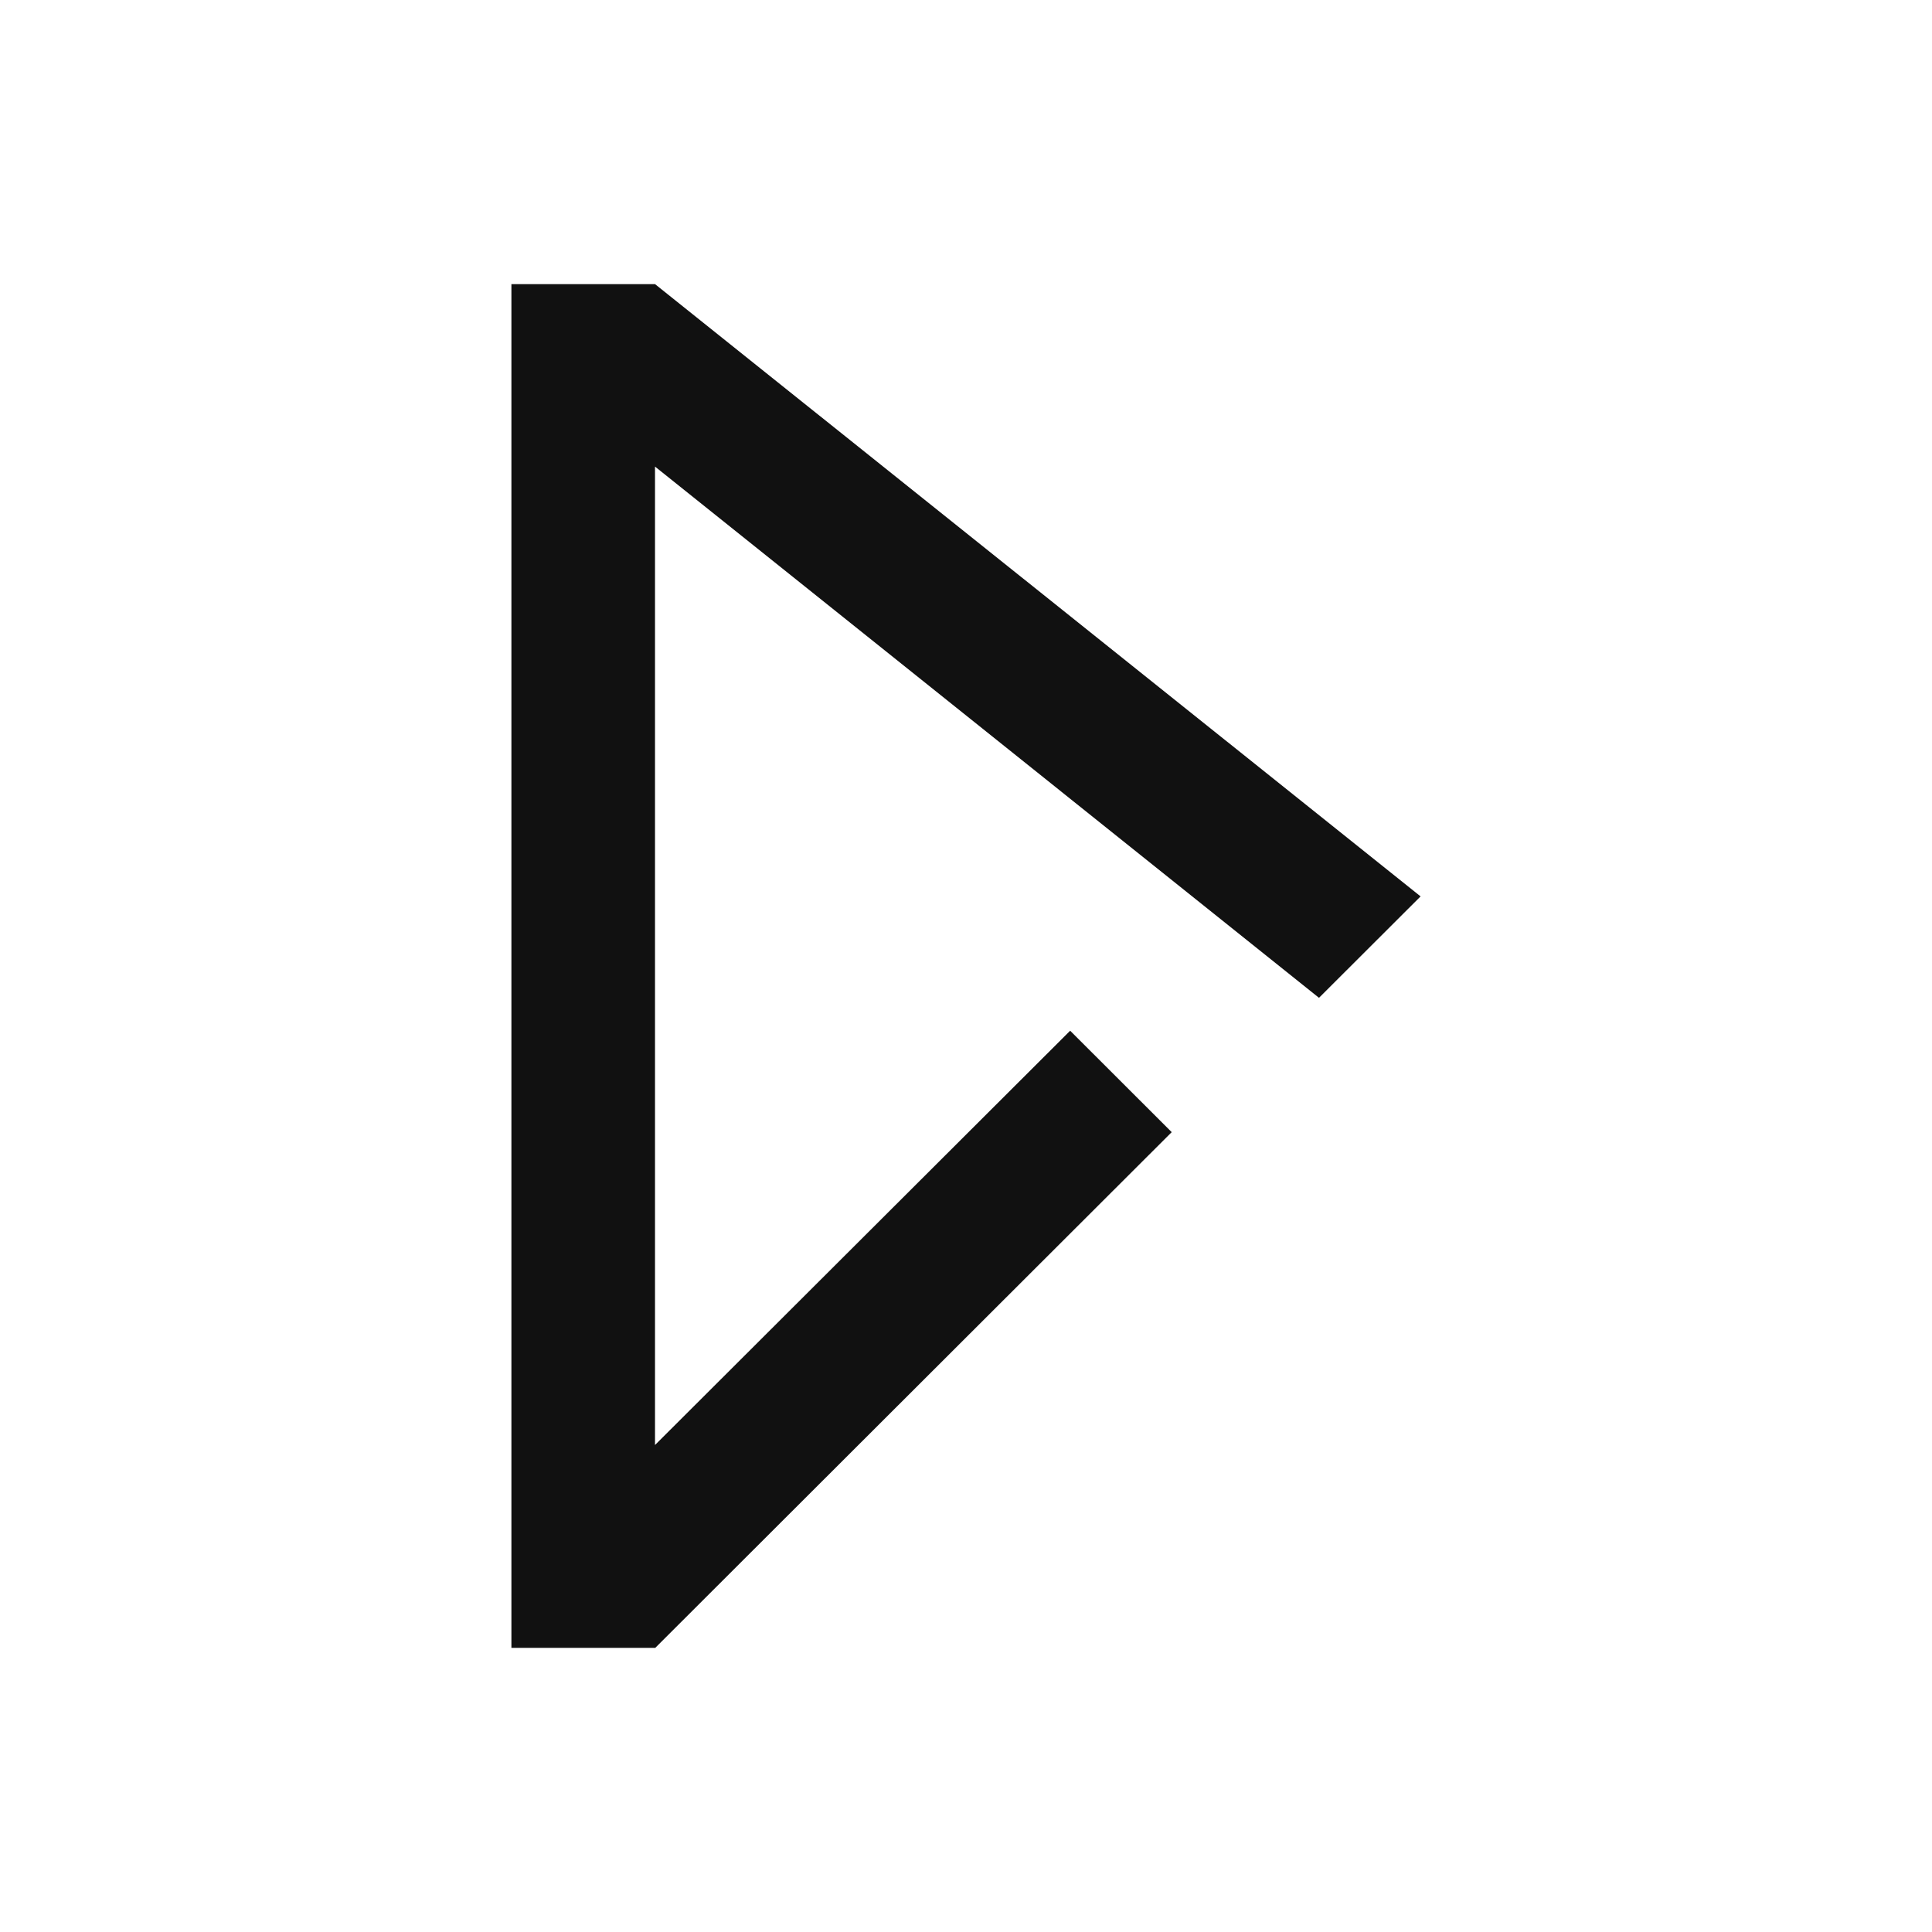
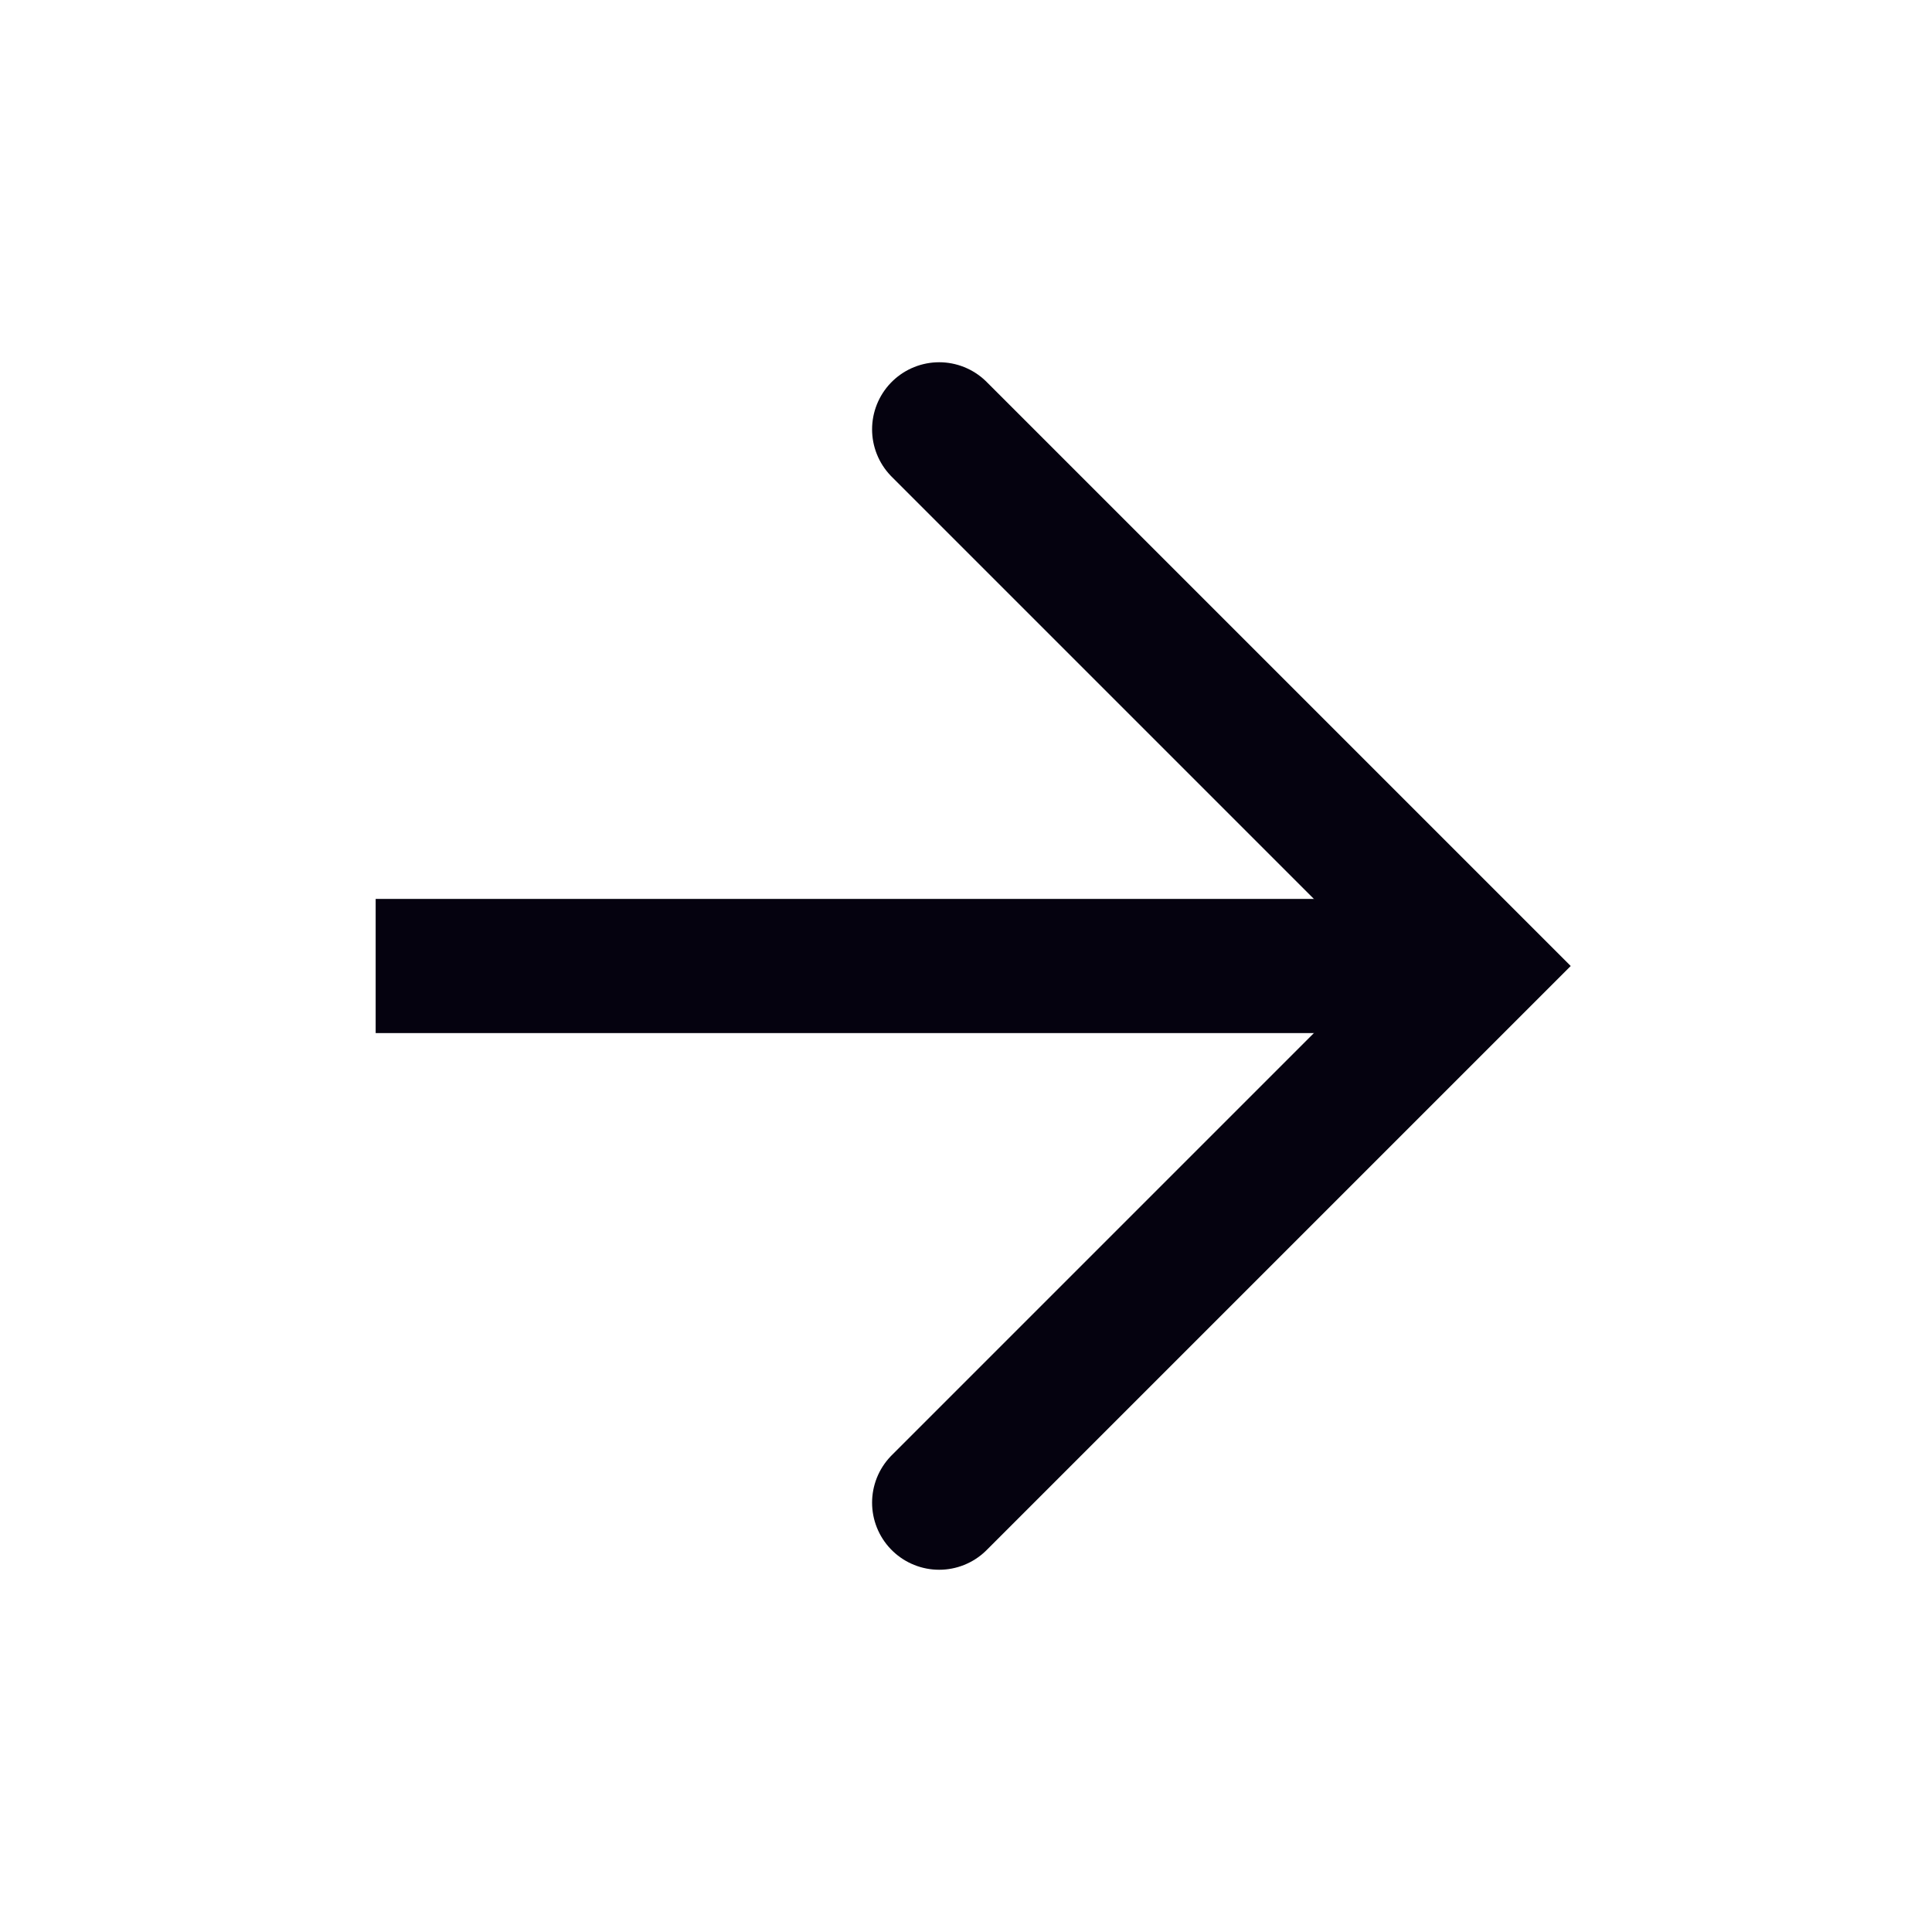
- <svg xmlns="http://www.w3.org/2000/svg" width="34" height="34" viewBox="0 0 34 34" fill="none">
-   <path d="M11.527 29H11.531L20.62 19.924L18.833 18.139L11.527 25.43V8.211L23.212 17.56L25 15.775L11.527 5H9V29H11.527Z" fill="#111111" />
+ <svg xmlns="http://www.w3.org/2000/svg" width="36" height="36" viewBox="0 0 36 36" fill="none">
+   <path d="M17.5 28L27.5 18L17.5 8" stroke="#05020F" stroke-width="2.5" stroke-linecap="round" />
+   <line y1="-1.25" x2="20" y2="-1.25" transform="matrix(-1 0 0 1 27 19.25)" stroke="#05020F" stroke-width="2.5" />
</svg>
